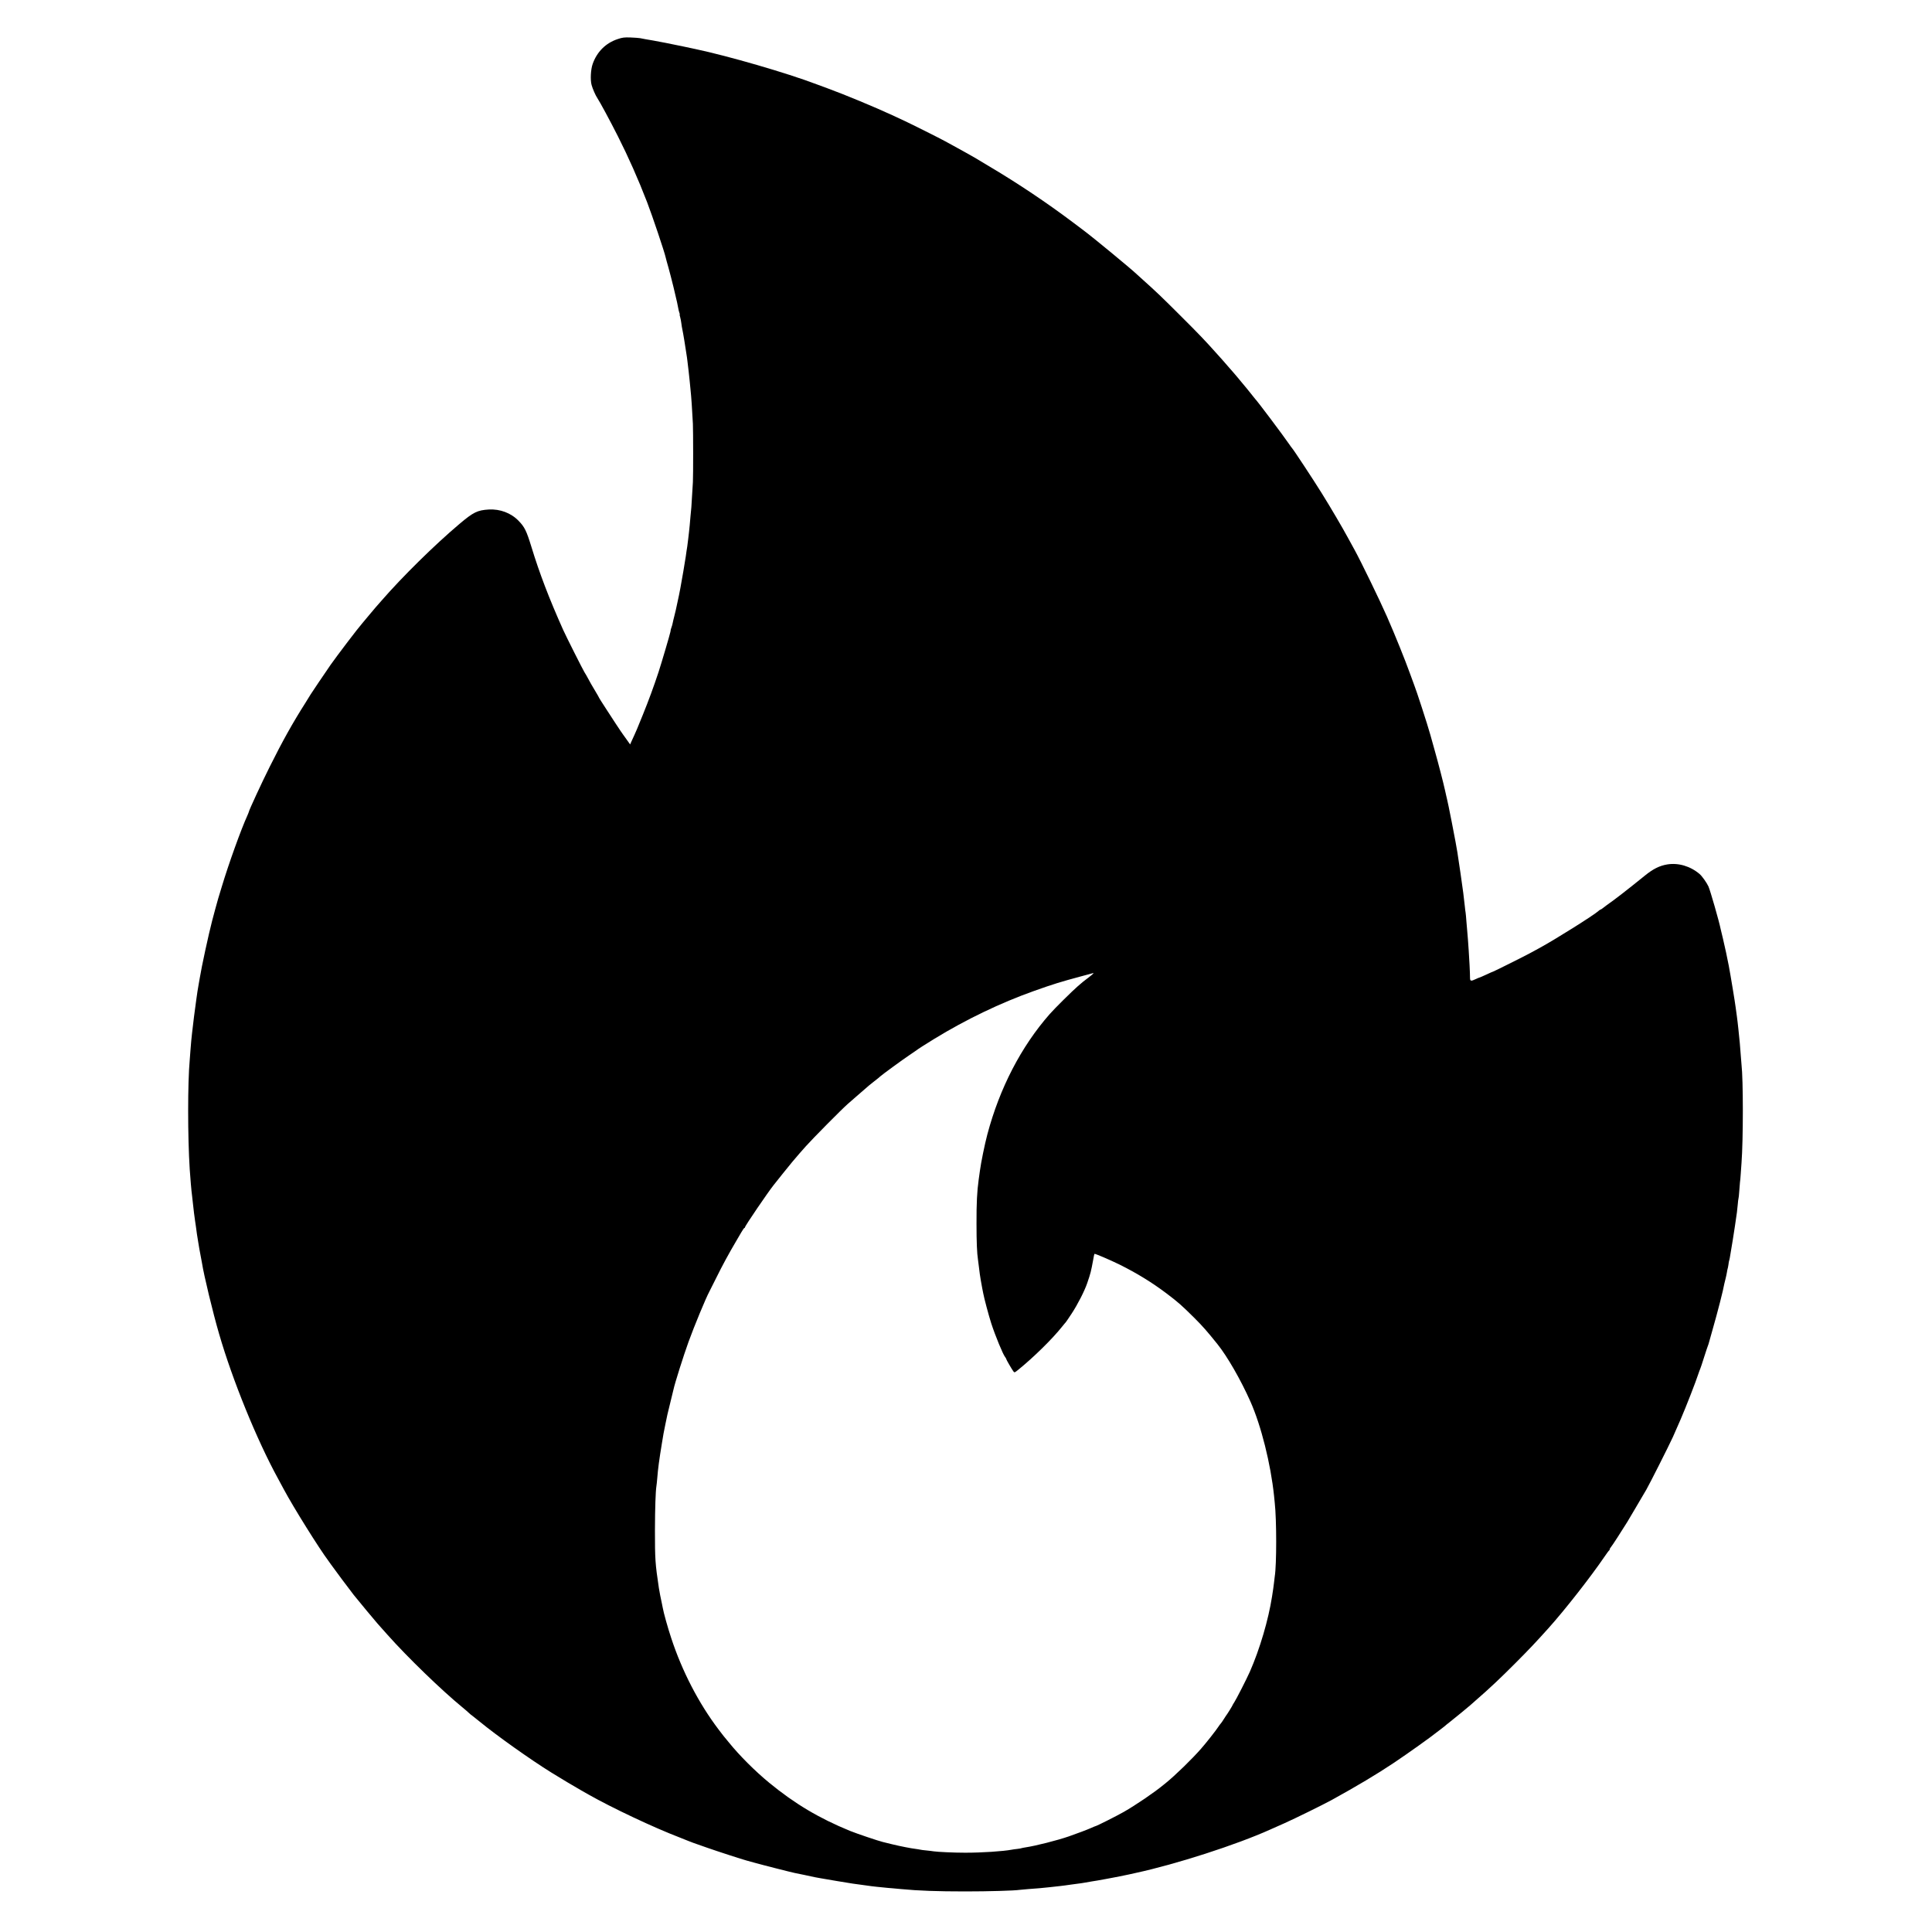
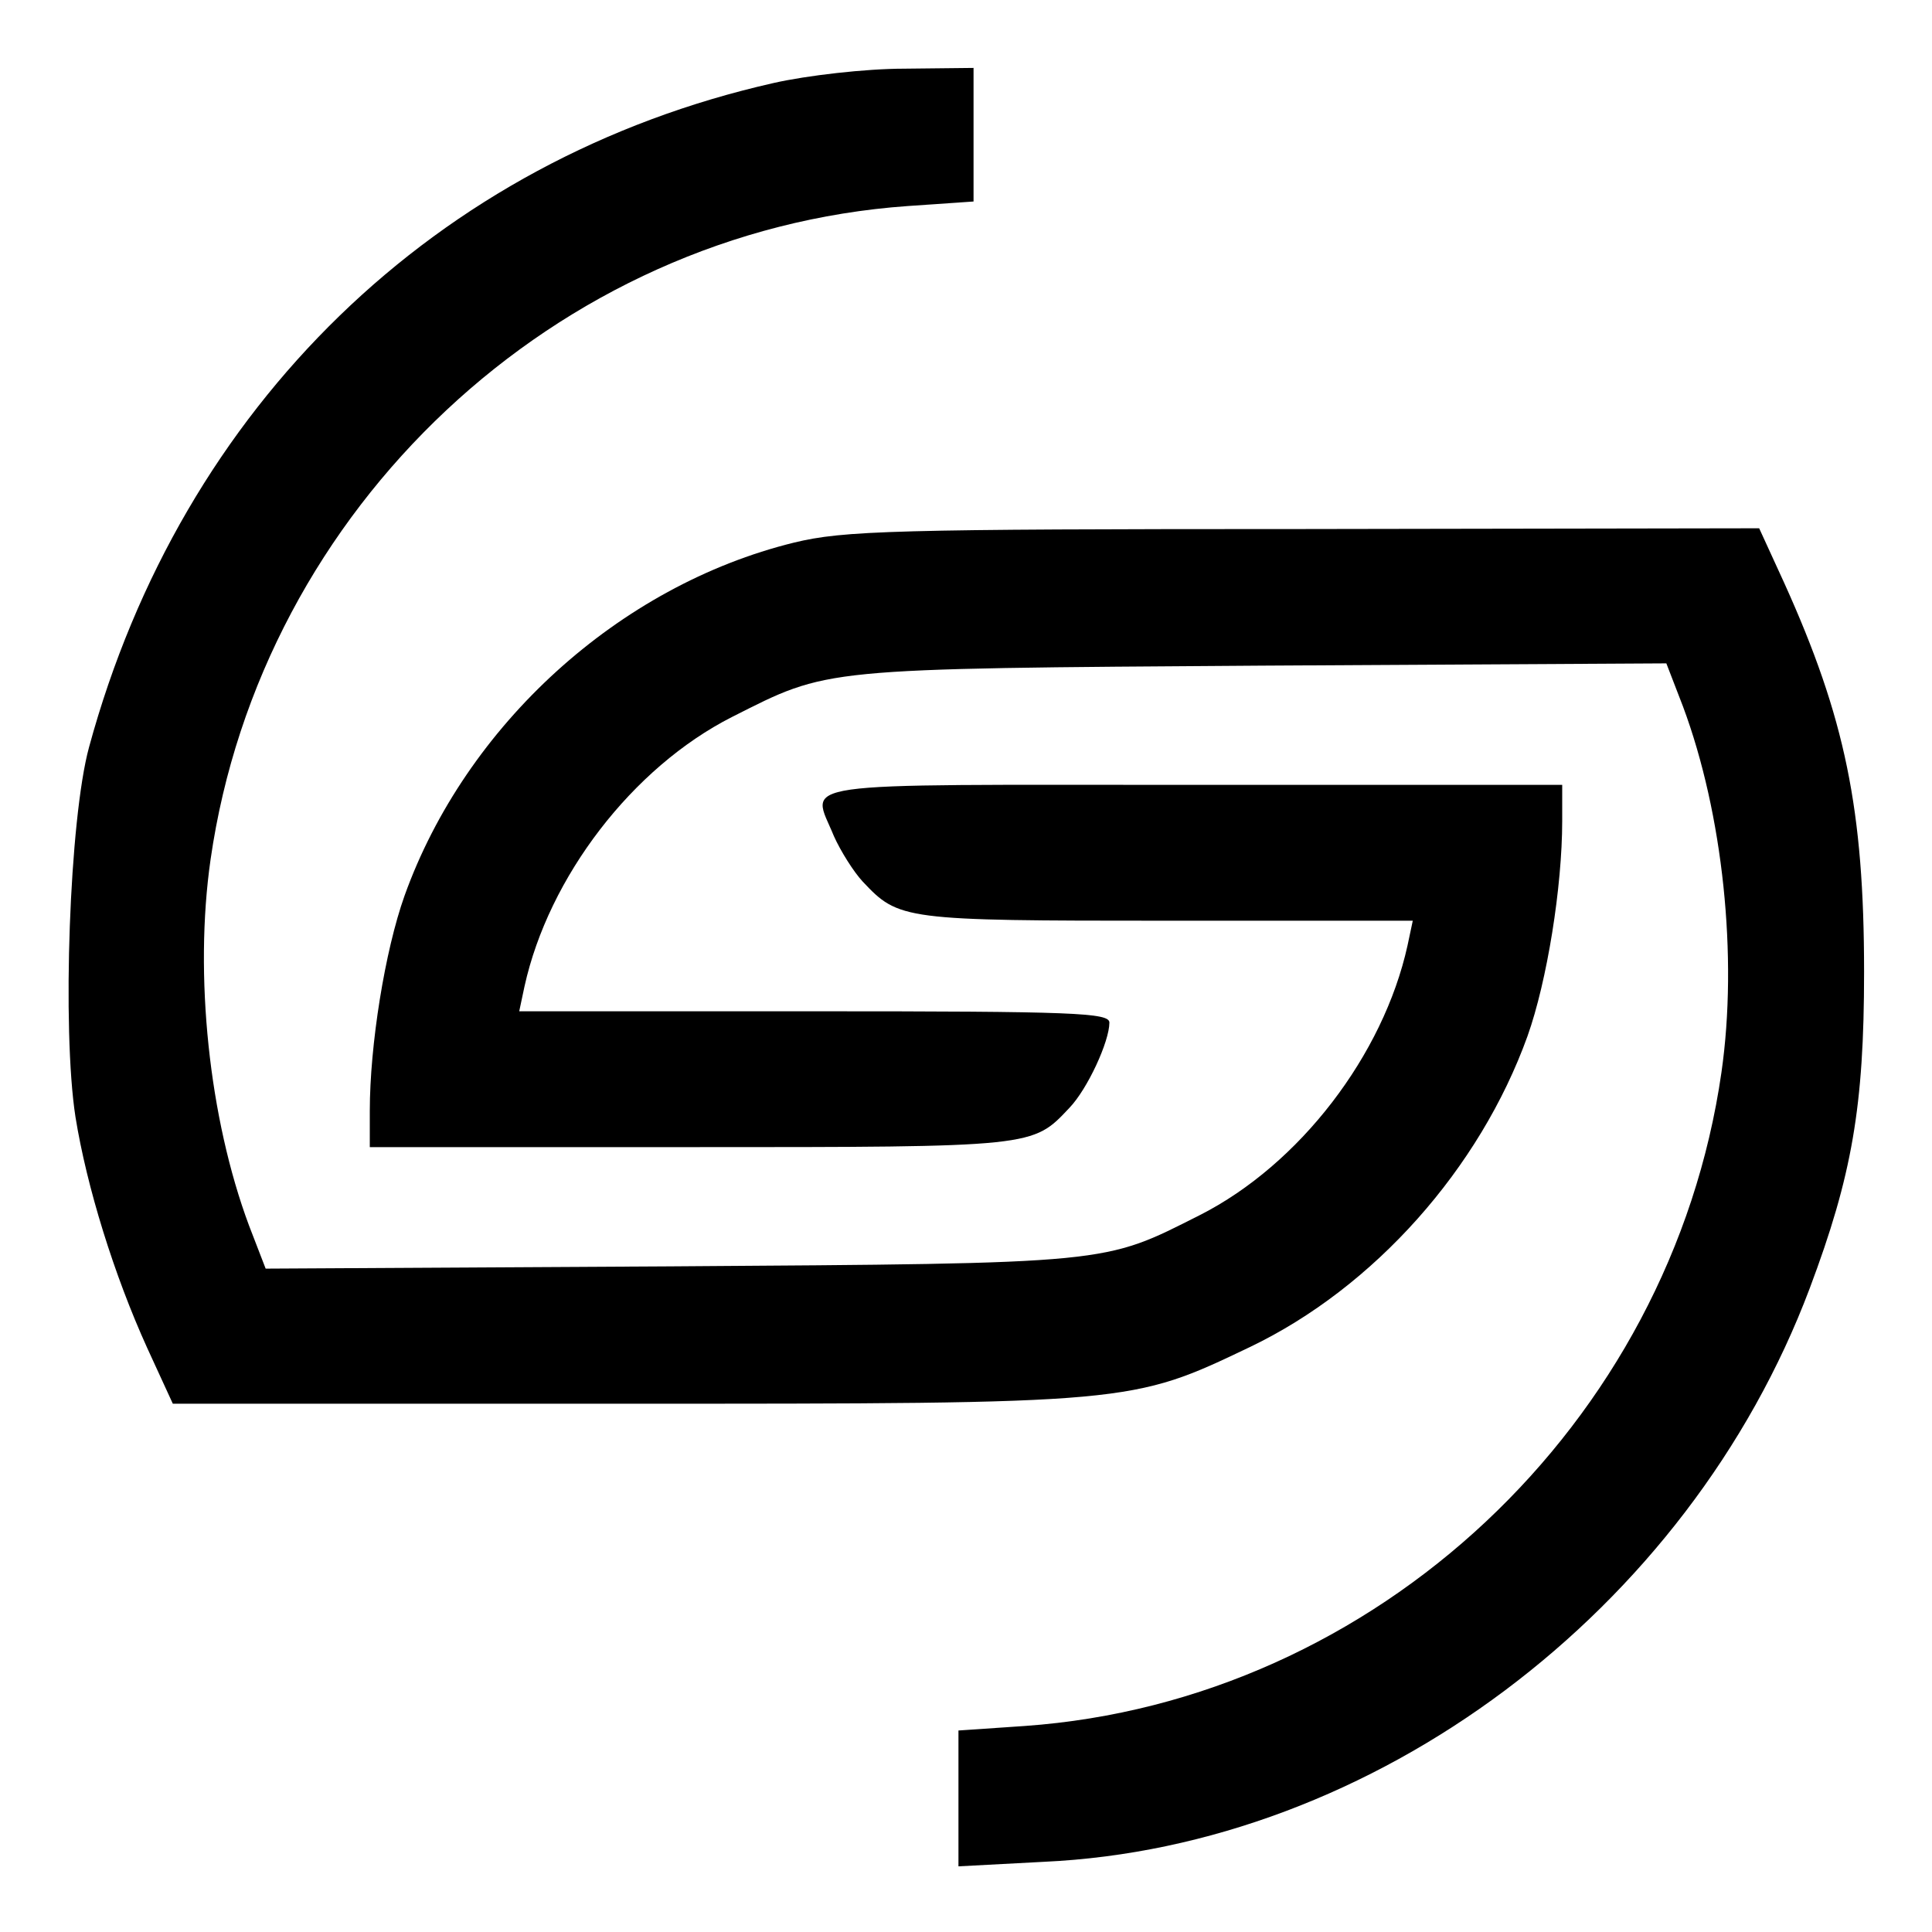
- <svg xmlns="http://www.w3.org/2000/svg" version="1.0" width="2500pt" height="2500pt" viewBox="0 0 2500 2500" preserveAspectRatio="xMidYMid meet">
-   <g transform="translate(0,2500) scale(0.1,-0.1)" fill="#000000" stroke="none">
-     <path d="M7992 24494 c-154 -51 -268 -165 -323 -322 -25 -71 -32 -204 -14 -271 12 -46 52 -138 75 -171 31 -46 163 -290 265 -492 135 -267 263 -555 378 -853 67 -174 227 -649 241 -717 3 -13 18 -70 35 -128 16 -58 46 -172 66 -255 48 -203 54 -227 61 -271 3 -20 10 -48 15 -61 5 -13 7 -23 4 -23 -2 0 1 -15 6 -32 5 -18 12 -53 15 -78 3 -25 9 -63 14 -85 5 -22 16 -85 25 -140 8 -55 20 -127 25 -160 6 -33 12 -80 15 -105 3 -25 10 -85 16 -135 6 -49 12 -109 14 -131 2 -23 6 -69 10 -103 10 -90 22 -264 31 -446 4 -101 5 -655 0 -755 -5 -95 -16 -273 -20 -325 -2 -22 -7 -74 -11 -115 -3 -41 -8 -93 -10 -115 -2 -22 -6 -61 -9 -87 -3 -27 -8 -69 -11 -95 -7 -63 -17 -133 -22 -158 -2 -11 -6 -40 -9 -65 -5 -40 -57 -345 -70 -410 -11 -53 -14 -71 -18 -92 -3 -13 -12 -57 -21 -98 -9 -41 -18 -83 -20 -93 -2 -9 -11 -44 -19 -78 -9 -33 -18 -74 -21 -89 -3 -16 -9 -39 -14 -52 -5 -13 -9 -26 -10 -30 0 -5 -1 -9 -2 -10 0 -2 -2 -12 -4 -24 -8 -40 -114 -399 -153 -519 -62 -188 -127 -365 -204 -555 -63 -158 -88 -217 -147 -344 l-17 -39 -42 59 c-23 32 -46 64 -51 71 -12 14 -172 257 -220 333 -19 30 -47 74 -63 98 -15 24 -28 45 -28 47 0 3 -19 35 -41 72 -40 65 -82 139 -120 211 -10 18 -22 38 -27 45 -10 12 -244 476 -275 547 -180 402 -305 728 -411 1075 -64 208 -88 256 -165 335 -98 102 -239 155 -386 147 -147 -9 -199 -34 -380 -187 -320 -270 -738 -682 -1006 -990 -40 -47 -76 -87 -79 -90 -3 -3 -39 -45 -80 -95 -41 -49 -82 -99 -92 -110 -59 -67 -318 -408 -408 -535 -71 -103 -254 -373 -260 -385 -3 -6 -33 -55 -68 -110 -164 -258 -296 -494 -461 -825 -100 -199 -271 -569 -271 -585 0 -3 -9 -24 -19 -48 -80 -174 -243 -627 -330 -917 -17 -58 -39 -127 -47 -155 -8 -27 -26 -90 -39 -140 -13 -49 -31 -117 -40 -150 -45 -172 -139 -606 -159 -735 -3 -19 -10 -57 -15 -85 -5 -27 -12 -70 -16 -95 -3 -25 -10 -72 -15 -105 -13 -84 -47 -357 -55 -435 -3 -36 -8 -79 -10 -95 -2 -17 -6 -71 -10 -120 -3 -50 -8 -109 -10 -132 -27 -293 -27 -992 0 -1413 7 -110 22 -285 30 -340 3 -19 7 -60 10 -90 8 -76 24 -211 29 -236 2 -12 7 -45 11 -75 6 -52 20 -145 30 -202 3 -15 9 -55 15 -90 6 -34 15 -82 20 -107 5 -25 11 -58 14 -75 23 -151 140 -638 221 -915 172 -595 488 -1372 761 -1870 22 -41 57 -105 76 -141 125 -234 458 -767 577 -925 9 -12 23 -32 31 -44 25 -37 257 -348 297 -398 68 -85 277 -336 308 -371 16 -19 35 -39 40 -45 6 -6 46 -52 90 -101 257 -289 699 -717 970 -939 33 -27 70 -59 81 -70 12 -12 34 -30 50 -41 15 -11 58 -45 94 -75 214 -176 657 -491 925 -657 92 -58 329 -199 385 -230 30 -17 73 -41 95 -54 303 -172 847 -429 1185 -558 47 -18 94 -37 105 -42 11 -5 40 -16 65 -25 25 -9 108 -38 185 -65 119 -42 457 -152 505 -164 8 -3 49 -14 90 -25 110 -31 496 -129 533 -136 18 -3 73 -14 122 -25 50 -11 113 -25 140 -30 28 -5 59 -11 71 -13 47 -9 382 -65 419 -70 22 -3 72 -10 110 -15 120 -17 159 -22 200 -26 22 -2 63 -6 90 -9 28 -3 77 -8 110 -10 33 -3 87 -8 120 -11 218 -21 464 -30 825 -30 303 0 638 10 701 20 13 2 62 6 109 10 127 9 186 14 285 25 50 6 110 13 135 15 41 5 83 10 150 20 14 2 48 7 75 10 28 3 73 10 100 15 28 5 64 11 80 14 29 4 119 19 180 31 17 3 53 10 80 15 41 7 160 31 225 45 8 2 47 10 85 19 521 112 1305 365 1740 561 17 7 98 43 180 80 144 64 501 240 615 302 325 179 587 335 805 481 181 121 488 340 560 399 6 5 28 22 50 38 22 17 42 32 45 35 3 4 39 33 80 65 71 56 232 188 256 210 6 6 37 33 70 62 178 154 318 286 519 488 176 177 252 257 421 445 214 238 550 668 725 925 30 44 57 81 62 83 4 2 7 9 7 15 0 6 8 20 18 31 15 17 129 193 209 322 13 20 178 302 247 419 43 75 290 564 343 680 31 70 43 97 101 230 65 150 198 491 228 585 8 25 19 54 24 65 5 11 28 79 50 150 23 72 45 139 50 150 5 11 10 29 13 40 3 11 23 83 45 160 71 248 140 518 155 605 3 14 10 43 16 65 6 22 13 58 17 80 3 22 8 43 9 46 2 3 7 28 11 55 3 27 8 52 10 55 2 3 5 19 8 35 30 178 49 292 66 409 28 188 28 189 36 275 3 41 8 78 10 82 2 3 7 46 10 95 3 48 7 99 9 113 3 14 7 63 10 110 4 47 8 110 10 140 23 304 23 1080 0 1275 -2 17 -6 73 -10 125 -7 107 -15 189 -30 330 -2 19 -7 60 -10 90 -3 30 -8 66 -10 80 -2 14 -9 63 -15 110 -9 72 -66 418 -90 545 -18 96 -51 248 -75 349 -15 60 -28 116 -30 125 -18 93 -135 501 -158 551 -22 48 -84 135 -114 160 -121 103 -276 148 -421 124 -99 -17 -181 -58 -287 -144 -225 -182 -385 -307 -493 -382 -18 -13 -42 -31 -54 -41 -11 -9 -24 -17 -28 -17 -3 0 -15 -8 -26 -18 -57 -53 -567 -373 -759 -477 -38 -21 -95 -52 -125 -68 -61 -34 -468 -237 -474 -237 -3 0 -44 -18 -91 -40 -47 -22 -89 -40 -93 -40 -4 -1 -25 -9 -47 -20 -61 -29 -73 -27 -73 18 1 45 -11 275 -17 352 -2 30 -7 95 -10 143 -3 48 -8 102 -10 120 -2 18 -6 70 -10 117 -3 47 -8 96 -10 110 -3 14 -7 50 -10 80 -14 135 -22 192 -56 430 -42 285 -44 299 -65 410 -26 140 -74 385 -89 455 -23 108 -24 109 -29 130 -3 11 -11 49 -19 85 -22 99 -81 328 -128 495 -23 83 -50 179 -60 215 -36 131 -185 588 -209 645 -5 11 -30 79 -55 150 -65 180 -190 491 -297 735 -92 210 -341 722 -420 865 -25 44 -63 114 -85 155 -74 137 -224 392 -341 580 -105 169 -368 568 -382 580 -4 3 -21 28 -40 55 -70 103 -416 564 -440 585 -3 3 -21 25 -40 50 -19 25 -48 61 -65 81 -16 19 -39 46 -50 60 -38 47 -120 144 -125 149 -3 3 -34 39 -70 80 -36 41 -69 80 -75 86 -5 6 -41 46 -80 89 -141 158 -224 245 -460 480 -235 235 -323 319 -481 460 -43 39 -85 77 -94 85 -74 70 -559 470 -676 557 -16 12 -82 61 -146 110 -333 250 -698 495 -1063 712 -93 56 -177 106 -185 111 -33 20 -230 130 -295 165 -38 21 -88 48 -110 60 -51 29 -439 223 -525 263 -36 17 -105 49 -155 72 -218 101 -612 265 -831 345 -55 20 -121 45 -149 55 -387 147 -1140 365 -1565 455 -8 2 -80 17 -160 34 -137 29 -335 68 -390 77 -65 11 -132 22 -167 30 -16 3 -71 7 -123 9 -81 3 -106 0 -168 -21z m6154 -12093 c-3 -4 -31 -28 -63 -52 -32 -24 -63 -48 -70 -54 -6 -5 -37 -32 -70 -60 -64 -55 -296 -284 -358 -355 -370 -420 -650 -960 -809 -1560 -33 -124 -82 -363 -96 -470 -6 -47 -13 -98 -16 -115 -21 -150 -29 -305 -28 -570 0 -237 6 -380 19 -465 2 -14 6 -45 9 -70 13 -107 17 -138 27 -195 5 -33 14 -80 19 -105 5 -25 12 -56 14 -70 10 -57 70 -283 103 -385 52 -160 152 -403 180 -436 7 -8 13 -19 13 -23 0 -9 71 -131 93 -161 14 -19 16 -18 63 20 202 164 443 401 569 560 22 28 43 52 46 55 3 3 38 54 78 115 75 114 164 288 199 390 45 131 50 153 77 299 7 43 15 80 17 81 6 6 199 -77 322 -137 227 -113 420 -231 615 -378 148 -112 197 -156 352 -310 109 -108 170 -178 301 -341 129 -160 303 -463 428 -744 139 -312 263 -809 306 -1220 2 -27 7 -68 9 -90 25 -224 25 -803 0 -956 -2 -13 -7 -51 -10 -84 -8 -67 -9 -70 -25 -175 -47 -301 -158 -678 -286 -970 -40 -91 -181 -367 -204 -400 -11 -16 -20 -31 -20 -34 0 -5 -72 -122 -88 -141 -4 -5 -18 -27 -31 -48 -13 -21 -28 -43 -35 -50 -6 -6 -19 -24 -29 -39 -26 -42 -162 -215 -226 -287 -114 -131 -333 -344 -459 -446 -7 -5 -18 -14 -25 -20 -124 -102 -358 -261 -517 -352 -95 -54 -352 -183 -364 -183 -3 0 -29 -11 -58 -24 -49 -22 -176 -70 -288 -109 -147 -51 -431 -123 -560 -142 -24 -4 -47 -8 -51 -10 -3 -2 -28 -7 -56 -10 -27 -3 -60 -7 -72 -10 -112 -21 -382 -39 -601 -39 -150 0 -358 10 -410 18 -14 3 -54 7 -90 11 -36 3 -74 8 -85 11 -11 2 -36 7 -55 9 -61 7 -202 35 -305 60 -55 14 -110 28 -122 30 -55 13 -337 108 -423 143 -403 165 -716 352 -1045 622 -185 152 -388 355 -525 525 -36 44 -67 82 -70 85 -3 3 -31 39 -62 81 -257 339 -472 754 -613 1184 -42 126 -99 329 -109 390 -3 17 -8 41 -11 55 -11 47 -36 175 -39 200 -48 321 -51 372 -51 750 1 290 8 498 19 570 3 14 7 61 11 104 10 124 23 225 61 456 20 123 19 117 44 240 12 58 23 114 26 125 2 11 20 85 40 165 19 80 37 152 39 160 17 81 130 438 194 615 73 202 224 567 270 652 5 10 46 91 91 181 74 151 166 320 253 467 20 33 50 86 69 118 18 31 36 57 40 57 5 0 8 4 8 9 0 18 297 453 370 545 6 6 58 72 117 147 91 114 173 213 218 263 6 6 44 49 85 96 78 88 461 476 540 545 25 22 95 83 155 135 61 52 112 97 115 100 3 3 37 30 75 60 39 30 72 57 75 61 11 13 291 218 375 274 50 33 92 62 95 65 9 9 115 77 231 148 412 252 854 464 1289 619 244 87 348 119 605 188 88 23 161 43 163 44 2 0 1 -3 -2 -8z" />
+ <svg xmlns="http://www.w3.org/2000/svg" version="1.0" width="256pt" height="256pt" viewBox="0 0 256 256" preserveAspectRatio="xMidYMid meet">
+   <g transform="translate(0,256) scale(0.1,-0.1)" fill="#000000" stroke="none">
+     <path d="M1025 2450 c-447 -101 -784 -428 -907 -880 -26 -95 -36 -374 -18 -490 15 -93 51 -209 95 -306 l34 -74 596 0 c675 0 674 0 831 75 165 79 305 237 368 412 26 73 46 198 46 285 l0 48 -490 0 c-544 0 -505 6 -475 -68 9 -20 26 -47 38 -60 48 -51 53 -52 402 -52 l327 0 -7 -33 c-32 -145 -143 -290 -275 -357 -129 -65 -113 -64 -702 -68 l-536 -3 -22 57 c-53 142 -73 332 -51 485 67 466 458 833 924 866 l87 6 0 88 0 89 -92 -1 c-51 0 -129 -9 -173 -19z" />
+     <path d="M1052 1841 c-232 -57 -435 -242 -516 -468 -26 -73 -46 -198 -46 -285 l0 -48 425 0 c457 0 453 0 502 52 24 25 53 88 53 113 0 13 -46 15 -391 15 l-391 0 7 33 c32 145 143 290 275 357 129 65 113 64 702 68 l536 3 22 -57 c53 -142 73 -332 51 -485 -67 -466 -458 -833 -923 -866 l-88 -6 0 -90 0 -90 113 6 c437 20 854 332 1015 760 56 149 72 241 72 419 0 215 -25 337 -106 516 l-33 72 -603 -1 c-545 0 -610 -2 -676 -18z" />
  </g>
</svg>
